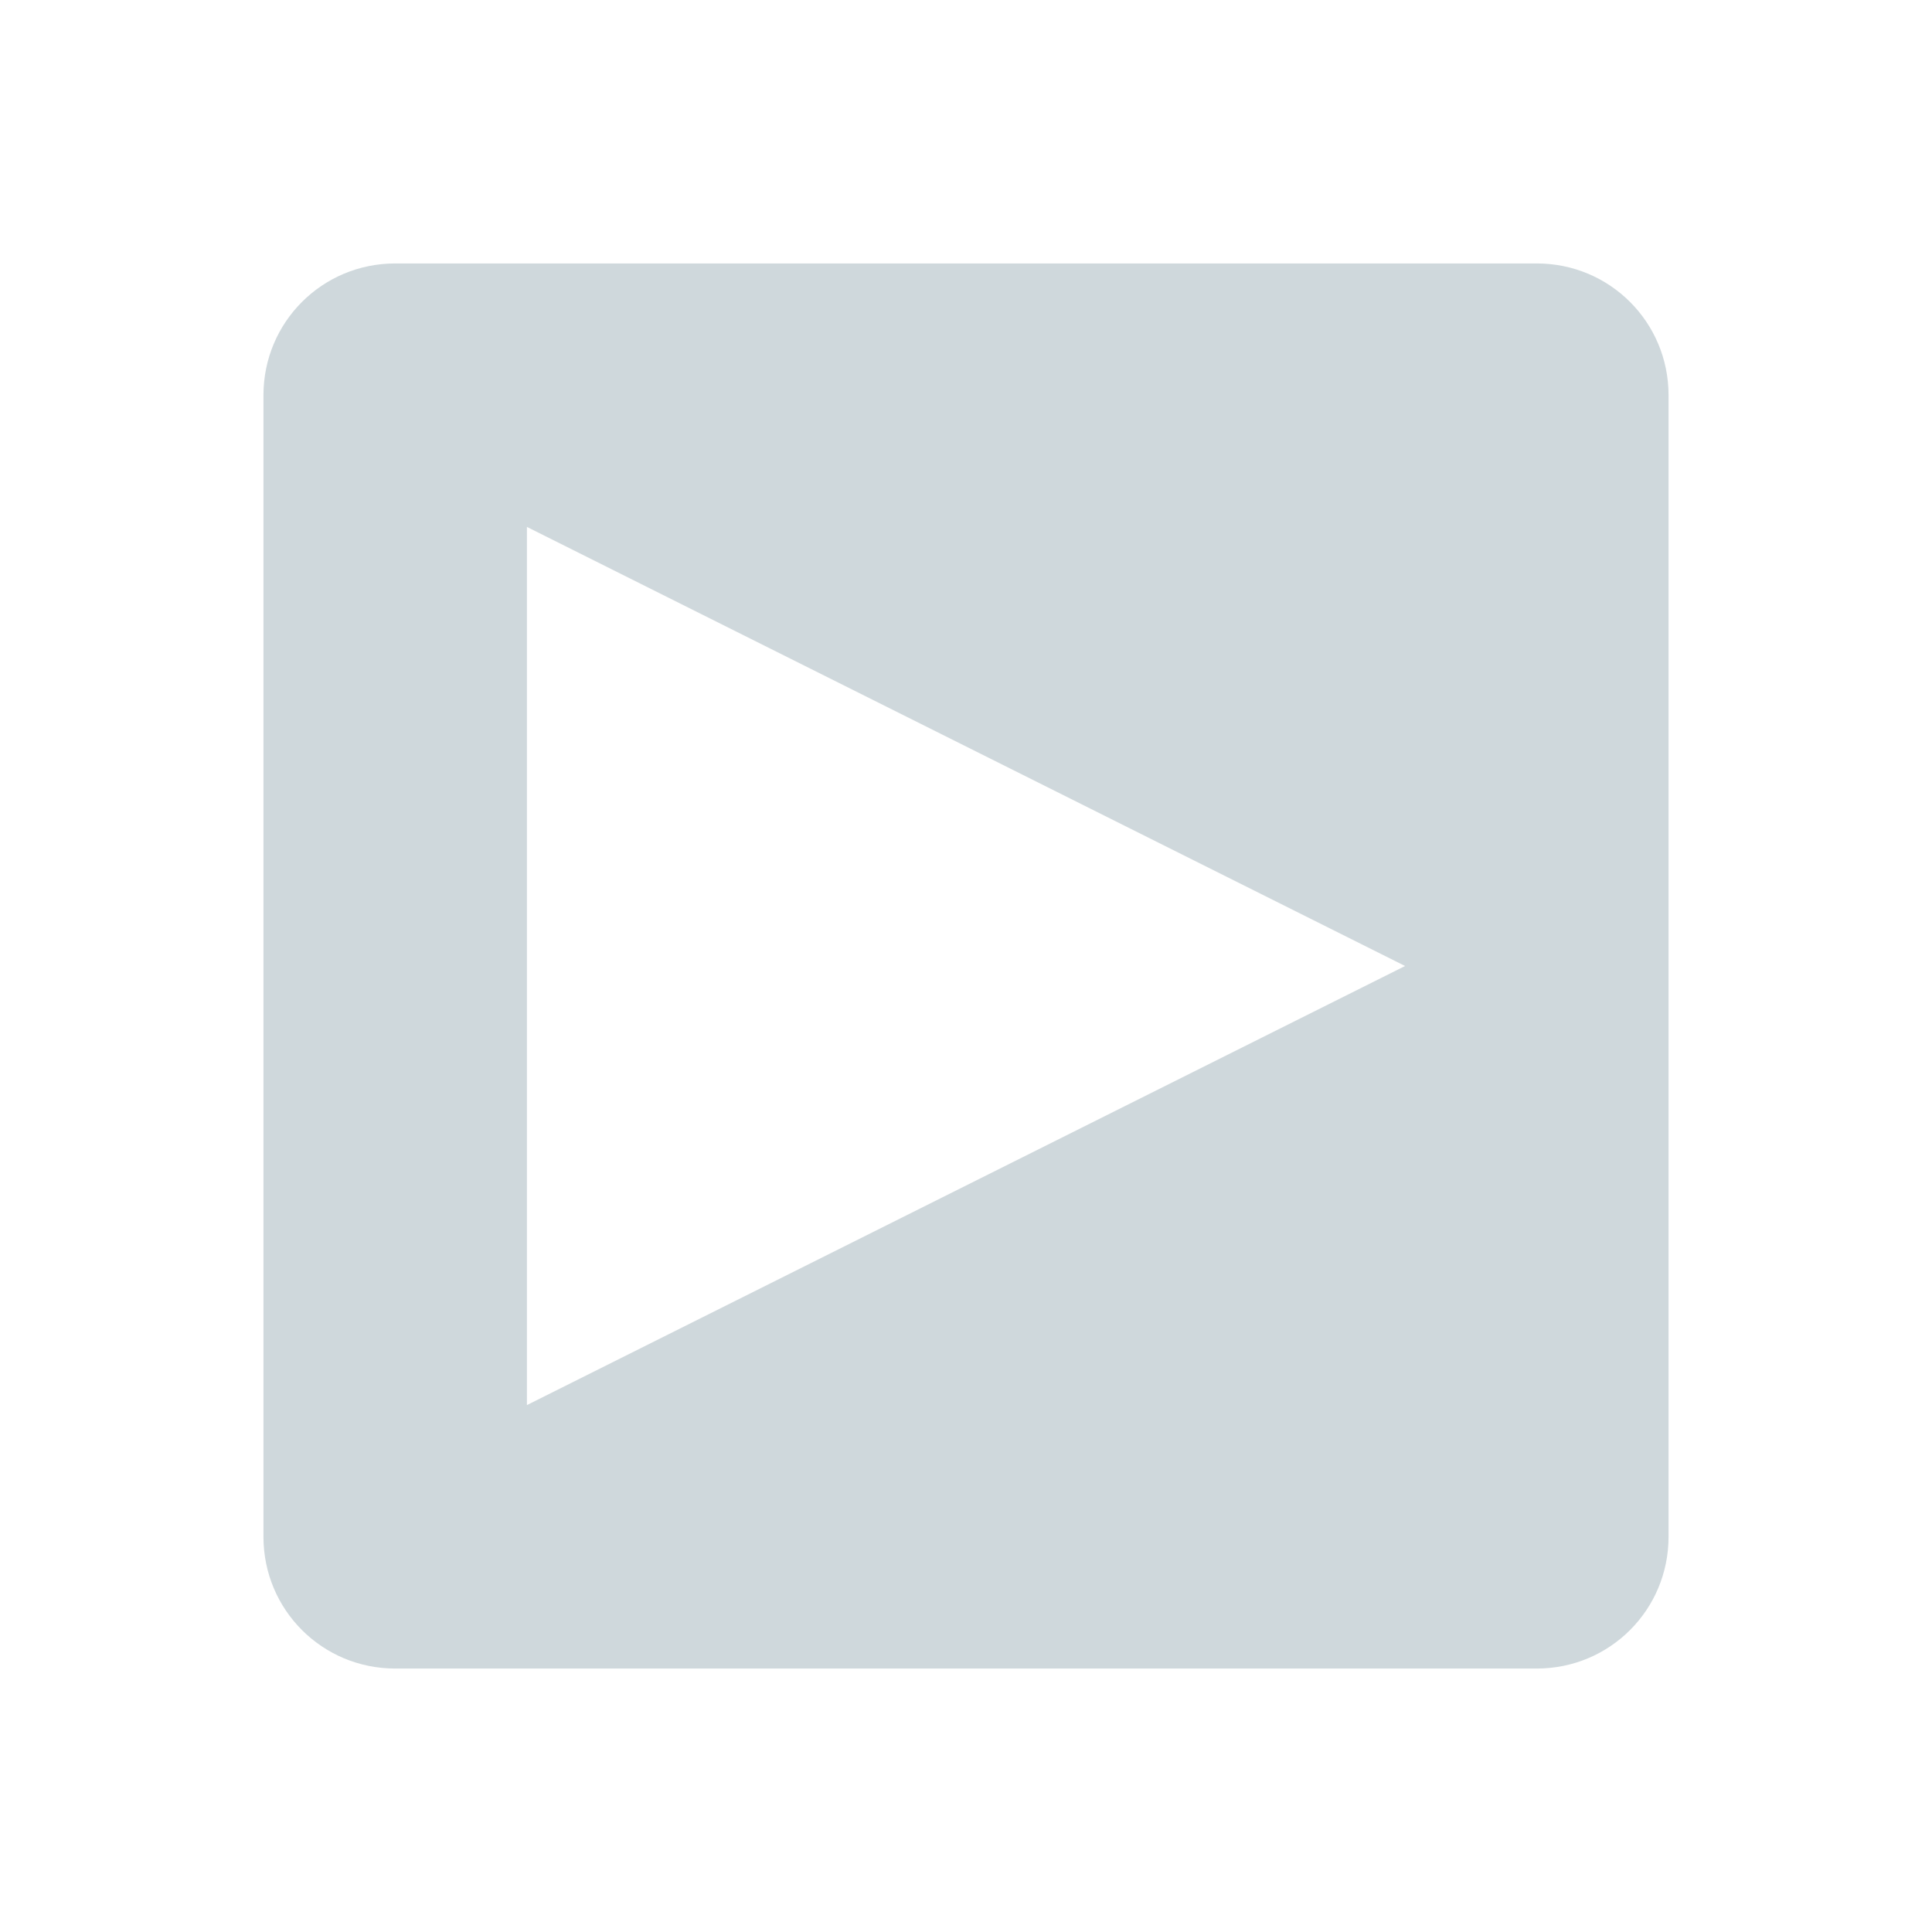
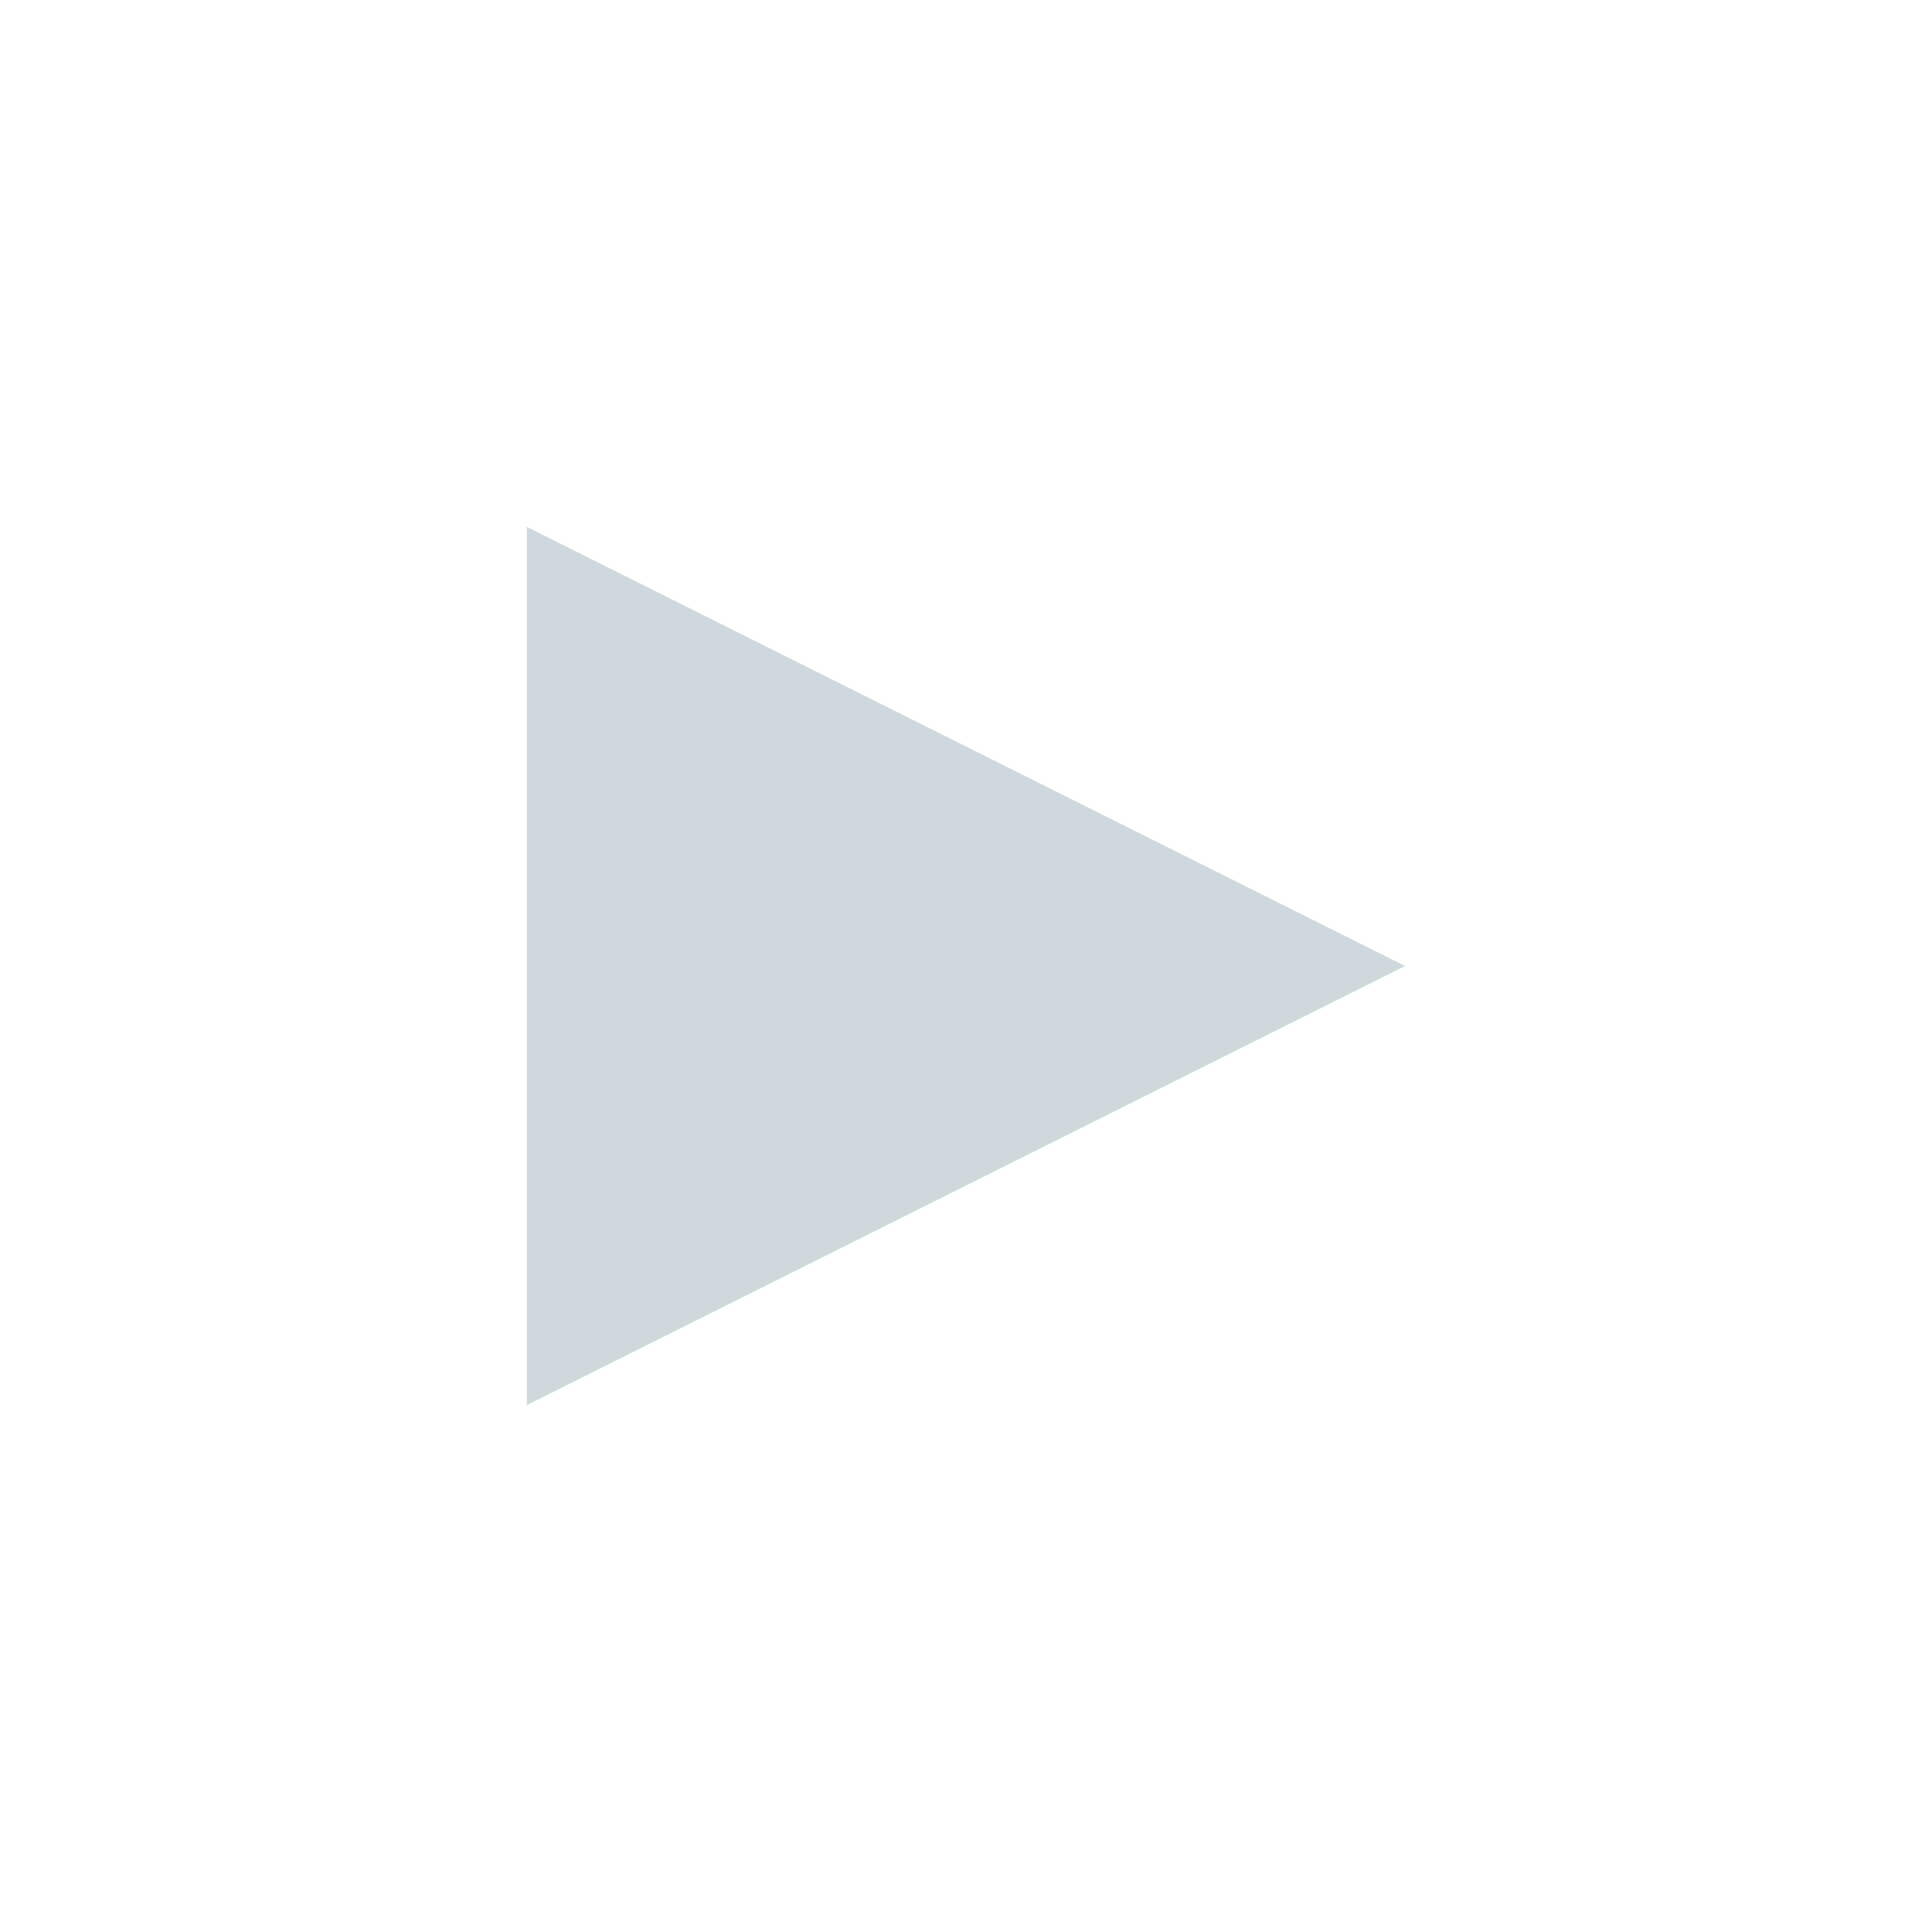
<svg xmlns="http://www.w3.org/2000/svg" id="svg4163" width="22" height="22" version="1.1" viewBox="0 0 22 22">
  <g id="media-playback-start">
    <rect id="rect4755" style="opacity:0.001;fill:#000000;fill-opacity:1;stroke:none;stroke-width:2;stroke-linecap:round;stroke-linejoin:round;stroke-miterlimit:4;stroke-dasharray:none;stroke-opacity:1" width="22" height="22" x="0" y="0" />
-     <path id="rect4219" style="opacity:1;fill:#cfd8dc;fill-opacity:1;stroke:none;stroke-width:4;stroke-linecap:round;stroke-linejoin:miter;stroke-miterlimit:4;stroke-dasharray:none;stroke-dashoffset:0;stroke-opacity:1" d="M 4.5,3 C 3.669,3 3,3.669 3,4.5 l 0,13 C 3,18.331 3.669,19 4.5,19 l 13,0 c 0.831,0 1.5,-0.669 1.5,-1.5 l 0,-13 C 19,3.669 18.331,3 17.5,3 Z M 6,6 16,11 6,16 Z" />
+     <path id="rect4219" style="opacity:1;fill:#cfd8dc;fill-opacity:1;stroke:none;stroke-width:4;stroke-linecap:round;stroke-linejoin:miter;stroke-miterlimit:4;stroke-dasharray:none;stroke-dashoffset:0;stroke-opacity:1" d="M 6,6 16,11 6,16 Z" />
  </g>
  <g id="media-playback-stop" transform="translate(44,0)">
    <rect id="rect4761" style="opacity:0.001;fill:#000000;fill-opacity:1;stroke:none;stroke-width:2;stroke-linecap:round;stroke-linejoin:round;stroke-miterlimit:4;stroke-dasharray:none;stroke-opacity:1" width="22" height="22" x="0" y="0" />
-     <path id="rect4232" style="opacity:1;fill:#cfd8dc;fill-opacity:1;stroke:none;stroke-width:4;stroke-linecap:round;stroke-linejoin:miter;stroke-miterlimit:4;stroke-dasharray:none;stroke-dashoffset:0;stroke-opacity:1" d="M 4.5,3 C 3.669,3 3,3.669 3,4.5 l 0,13 C 3,18.331 3.669,19 4.5,19 l 13,0 c 0.831,0 1.5,-0.669 1.5,-1.5 l 0,-13 C 19,3.669 18.331,3 17.5,3 L 4.5,3 Z M 6,6 16,6 16,16 6,16 6,6 Z" />
+     <path id="rect4232" style="opacity:1;fill:#cfd8dc;fill-opacity:1;stroke:none;stroke-width:4;stroke-linecap:round;stroke-linejoin:miter;stroke-miterlimit:4;stroke-dasharray:none;stroke-dashoffset:0;stroke-opacity:1" d="M 6,6 16,6 16,16 6,16 6,6 Z" />
  </g>
  <g id="media-eject" transform="translate(88,0)">
    <rect id="rect4358" style="opacity:0.001;fill:#000000;fill-opacity:1;stroke:none;stroke-width:2;stroke-linecap:round;stroke-linejoin:round;stroke-miterlimit:4;stroke-dasharray:none;stroke-opacity:1" width="22" height="22" x="0" y="0" />
-     <path id="rect4230" style="opacity:1;fill:#cfd8dc;fill-opacity:1;stroke:none;stroke-width:4;stroke-linecap:round;stroke-linejoin:miter;stroke-miterlimit:4;stroke-dasharray:none;stroke-dashoffset:0;stroke-opacity:1" d="M 4.5,3 C 3.669,3 3,3.669 3,4.5 l 0,13 C 3,18.331 3.669,19 4.5,19 l 13,0 c 0.831,0 1.5,-0.669 1.5,-1.5 l 0,-13 C 19,3.669 18.331,3 17.5,3 l -13,0 z m 6.5,3 5,5 0,1 -10,0 0,-1 5,-5 z m -5,8 10,0 0,2 -10,0 0,-2 z" />
+     <path id="path4180" style="opacity:1;fill:#cfd8dc;fill-opacity:1;stroke:none;stroke-width:4;stroke-linecap:round;stroke-linejoin:miter;stroke-miterlimit:4;stroke-dasharray:none;stroke-dashoffset:0;stroke-opacity:1" d="m 11,6 5,5 0,1 -10,0 0,-1 5,-5 z" />
+     <path id="rect4230" style="opacity:1;fill:#cfd8dc;fill-opacity:1;stroke:none;stroke-width:4;stroke-linecap:round;stroke-linejoin:miter;stroke-miterlimit:4;stroke-dasharray:none;stroke-dashoffset:0;stroke-opacity:1" d="m 6,14 10,0 0,2 -10,0 0,-2 z" />
  </g>
  <g id="media-skip-forward" transform="translate(132,0)">
    <rect id="rect4274" style="opacity:0.001;fill:#000000;fill-opacity:1;stroke:none;stroke-width:2;stroke-linecap:round;stroke-linejoin:round;stroke-miterlimit:4;stroke-dasharray:none;stroke-opacity:1" width="22" height="22" x="0" y="0" />
-     <path id="path4276" style="opacity:1;fill:#cfd8dc;fill-opacity:1;stroke:none;stroke-width:4;stroke-linecap:round;stroke-linejoin:miter;stroke-miterlimit:4;stroke-dasharray:none;stroke-dashoffset:0;stroke-opacity:1" d="M 4.5,3 C 3.669,3 3,3.669 3,4.5 l 0,13 C 3,18.331 3.669,19 4.5,19 l 13,0 c 0.831,0 1.5,-0.669 1.5,-1.5 l 0,-13 C 19,3.669 18.331,3 17.5,3 l -13,0 z m 1.5,3 8,4 0,-4 2,0 0,5 0,5 -2,0 0,-4 -8,4 0,-10 z" />
+     <path id="path4276" style="opacity:1;fill:#cfd8dc;fill-opacity:1;stroke:none;stroke-width:4;stroke-linecap:round;stroke-linejoin:miter;stroke-miterlimit:4;stroke-dasharray:none;stroke-dashoffset:0;stroke-opacity:1" d="m 6,6 8,4 0,-4 2,0 0,5 0,5 -2,0 0,-4 -8,4 0,-10 z" />
  </g>
  <g id="media-skip-backward" transform="matrix(-1,0,0,1,132,0)">
    <rect id="rect4286" style="opacity:0.001;fill:#000000;fill-opacity:1;stroke:none;stroke-width:2;stroke-linecap:round;stroke-linejoin:round;stroke-miterlimit:4;stroke-dasharray:none;stroke-opacity:1" width="22" height="22" x="0" y="0" />
-     <path id="path4288" style="opacity:1;fill:#cfd8dc;fill-opacity:1;stroke:none;stroke-width:4;stroke-linecap:round;stroke-linejoin:miter;stroke-miterlimit:4;stroke-dasharray:none;stroke-dashoffset:0;stroke-opacity:1" d="M 4.5,3 C 3.669,3 3,3.669 3,4.5 l 0,13 C 3,18.331 3.669,19 4.5,19 l 13,0 c 0.831,0 1.5,-0.669 1.5,-1.5 l 0,-13 C 19,3.669 18.331,3 17.5,3 l -13,0 z m 1.5,3 8,4 0,-4 2,0 0,5 0,5 -2,0 0,-4 -8,4 0,-10 z" />
+     <path id="path4288" style="opacity:1;fill:#cfd8dc;fill-opacity:1;stroke:none;stroke-width:4;stroke-linecap:round;stroke-linejoin:miter;stroke-miterlimit:4;stroke-dasharray:none;stroke-dashoffset:0;stroke-opacity:1" d="m 6,6 8,4 0,-4 2,0 0,5 0,5 -2,0 0,-4 -8,4 0,-10 z" />
  </g>
  <g id="media-seek-forward" transform="translate(154,0)">
    <rect id="rect4292" style="opacity:0.001;fill:#000000;fill-opacity:1;stroke:none;stroke-width:2;stroke-linecap:round;stroke-linejoin:round;stroke-miterlimit:4;stroke-dasharray:none;stroke-opacity:1" width="22" height="22" x="0" y="0" />
-     <path id="path4300" style="opacity:1;fill:#cfd8dc;fill-opacity:1;stroke:none;stroke-width:4;stroke-linecap:round;stroke-linejoin:miter;stroke-miterlimit:4;stroke-dasharray:none;stroke-dashoffset:0;stroke-opacity:1" d="M 4.5,3 C 3.669,3 3,3.669 3,4.5 l 0,13 C 3,18.331 3.669,19 4.5,19 l 13,0 c 0.831,0 1.5,-0.669 1.5,-1.5 l 0,-13 C 19,3.669 18.331,3 17.5,3 L 4.5,3 Z M 6,6 10,9.334 10,6 16,11 10,16 10,12.666 6,16 6,6 Z" />
+     <path id="path4300" style="opacity:1;fill:#cfd8dc;fill-opacity:1;stroke:none;stroke-width:4;stroke-linecap:round;stroke-linejoin:miter;stroke-miterlimit:4;stroke-dasharray:none;stroke-dashoffset:0;stroke-opacity:1" d="M 6,6 10,9.334 10,6 16,11 10,16 10,12.666 6,16 6,6 Z" />
  </g>
  <g id="media-seek-backward" transform="matrix(-1,0,0,1,198,0)">
    <rect id="rect4312" style="opacity:0.001;fill:#000000;fill-opacity:1;stroke:none;stroke-width:2;stroke-linecap:round;stroke-linejoin:round;stroke-miterlimit:4;stroke-dasharray:none;stroke-opacity:1" width="22" height="22" x="0" y="0" />
-     <path id="path4314" style="opacity:1;fill:#cfd8dc;fill-opacity:1;stroke:none;stroke-width:4;stroke-linecap:round;stroke-linejoin:miter;stroke-miterlimit:4;stroke-dasharray:none;stroke-dashoffset:0;stroke-opacity:1" d="M 4.5,3 C 3.669,3 3,3.669 3,4.5 l 0,13 C 3,18.331 3.669,19 4.5,19 l 13,0 c 0.831,0 1.5,-0.669 1.5,-1.5 l 0,-13 C 19,3.669 18.331,3 17.5,3 L 4.5,3 Z M 6,6 10,9.334 10,6 16,11 10,16 10,12.666 6,16 6,6 Z" />
+     <path id="path4314" style="opacity:1;fill:#cfd8dc;fill-opacity:1;stroke:none;stroke-width:4;stroke-linecap:round;stroke-linejoin:miter;stroke-miterlimit:4;stroke-dasharray:none;stroke-dashoffset:0;stroke-opacity:1" d="M 6,6 10,9.334 10,6 16,11 10,16 10,12.666 6,16 6,6 Z" />
  </g>
  <g id="media-playback-pause" transform="translate(22,0)">
    <rect id="rect4318" style="opacity:0.001;fill:#000000;fill-opacity:1;stroke:none;stroke-width:2;stroke-linecap:round;stroke-linejoin:round;stroke-miterlimit:4;stroke-dasharray:none;stroke-opacity:1" width="22" height="22" x="0" y="0" />
-     <path id="path4326" style="opacity:1;fill:#cfd8dc;fill-opacity:1;stroke:none;stroke-width:4;stroke-linecap:round;stroke-linejoin:miter;stroke-miterlimit:4;stroke-dasharray:none;stroke-dashoffset:0;stroke-opacity:1" d="M 4.5,3 C 3.669,3 3,3.669 3,4.5 l 0,13 C 3,18.331 3.669,19 4.5,19 l 13,0 c 0.831,0 1.5,-0.669 1.5,-1.5 l 0,-13 C 19,3.669 18.331,3 17.5,3 L 4.5,3 Z M 6,6 10,6 10,16 6,16 6,6 Z m 6,0 4,0 0,10 -4,0 0,-10 z" />
+     <path id="path4194" style="opacity:1;fill:#cfd8dc;fill-opacity:1;stroke:none;stroke-width:4;stroke-linecap:round;stroke-linejoin:miter;stroke-miterlimit:4;stroke-dasharray:none;stroke-dashoffset:0;stroke-opacity:1" d="M 6,6 10,6 10,16 6,16 6,6 Z" />
+     <path id="path4326" style="opacity:1;fill:#cfd8dc;fill-opacity:1;stroke:none;stroke-width:4;stroke-linecap:round;stroke-linejoin:miter;stroke-miterlimit:4;stroke-dasharray:none;stroke-dashoffset:0;stroke-opacity:1" d="m 12,6 4,0 0,10 -4,0 0,-10 z" />
  </g>
  <g id="media-record" transform="translate(66,0)">
    <rect id="rect4339" style="opacity:0.001;fill:#000000;fill-opacity:1;stroke:none;stroke-width:2;stroke-linecap:round;stroke-linejoin:round;stroke-miterlimit:4;stroke-dasharray:none;stroke-opacity:1" width="22" height="22" x="0" y="0" />
-     <path id="path4347" style="opacity:1;fill:#00bcd4;fill-opacity:1;stroke:none;stroke-width:4;stroke-linecap:round;stroke-linejoin:miter;stroke-miterlimit:4;stroke-dasharray:none;stroke-dashoffset:0;stroke-opacity:1" d="M 4.5,3 C 3.669,3 3,3.669 3,4.5 l 0,13 C 3,18.331 3.669,19 4.5,19 l 13,0 c 0.831,0 1.5,-0.669 1.5,-1.5 l 0,-13 C 19,3.669 18.331,3 17.5,3 L 4.5,3 Z M 11,6 a 5,5 0 0 1 5,5 5,5 0 0 1 -5,5 5,5 0 0 1 -5,-5 5,5 0 0 1 5,-5 z" />
+     <path id="path4347" style="opacity:1;fill:#00bcd4;fill-opacity:1;stroke:none;stroke-width:4;stroke-linecap:round;stroke-linejoin:miter;stroke-miterlimit:4;stroke-dasharray:none;stroke-dashoffset:0;stroke-opacity:1" d="m 11,6 a 5,5 0 0 1 5,5 5,5 0 0 1 -5,5 5,5 0 0 1 -5,-5 5,5 0 0 1 5,-5 z" />
  </g>
</svg>
